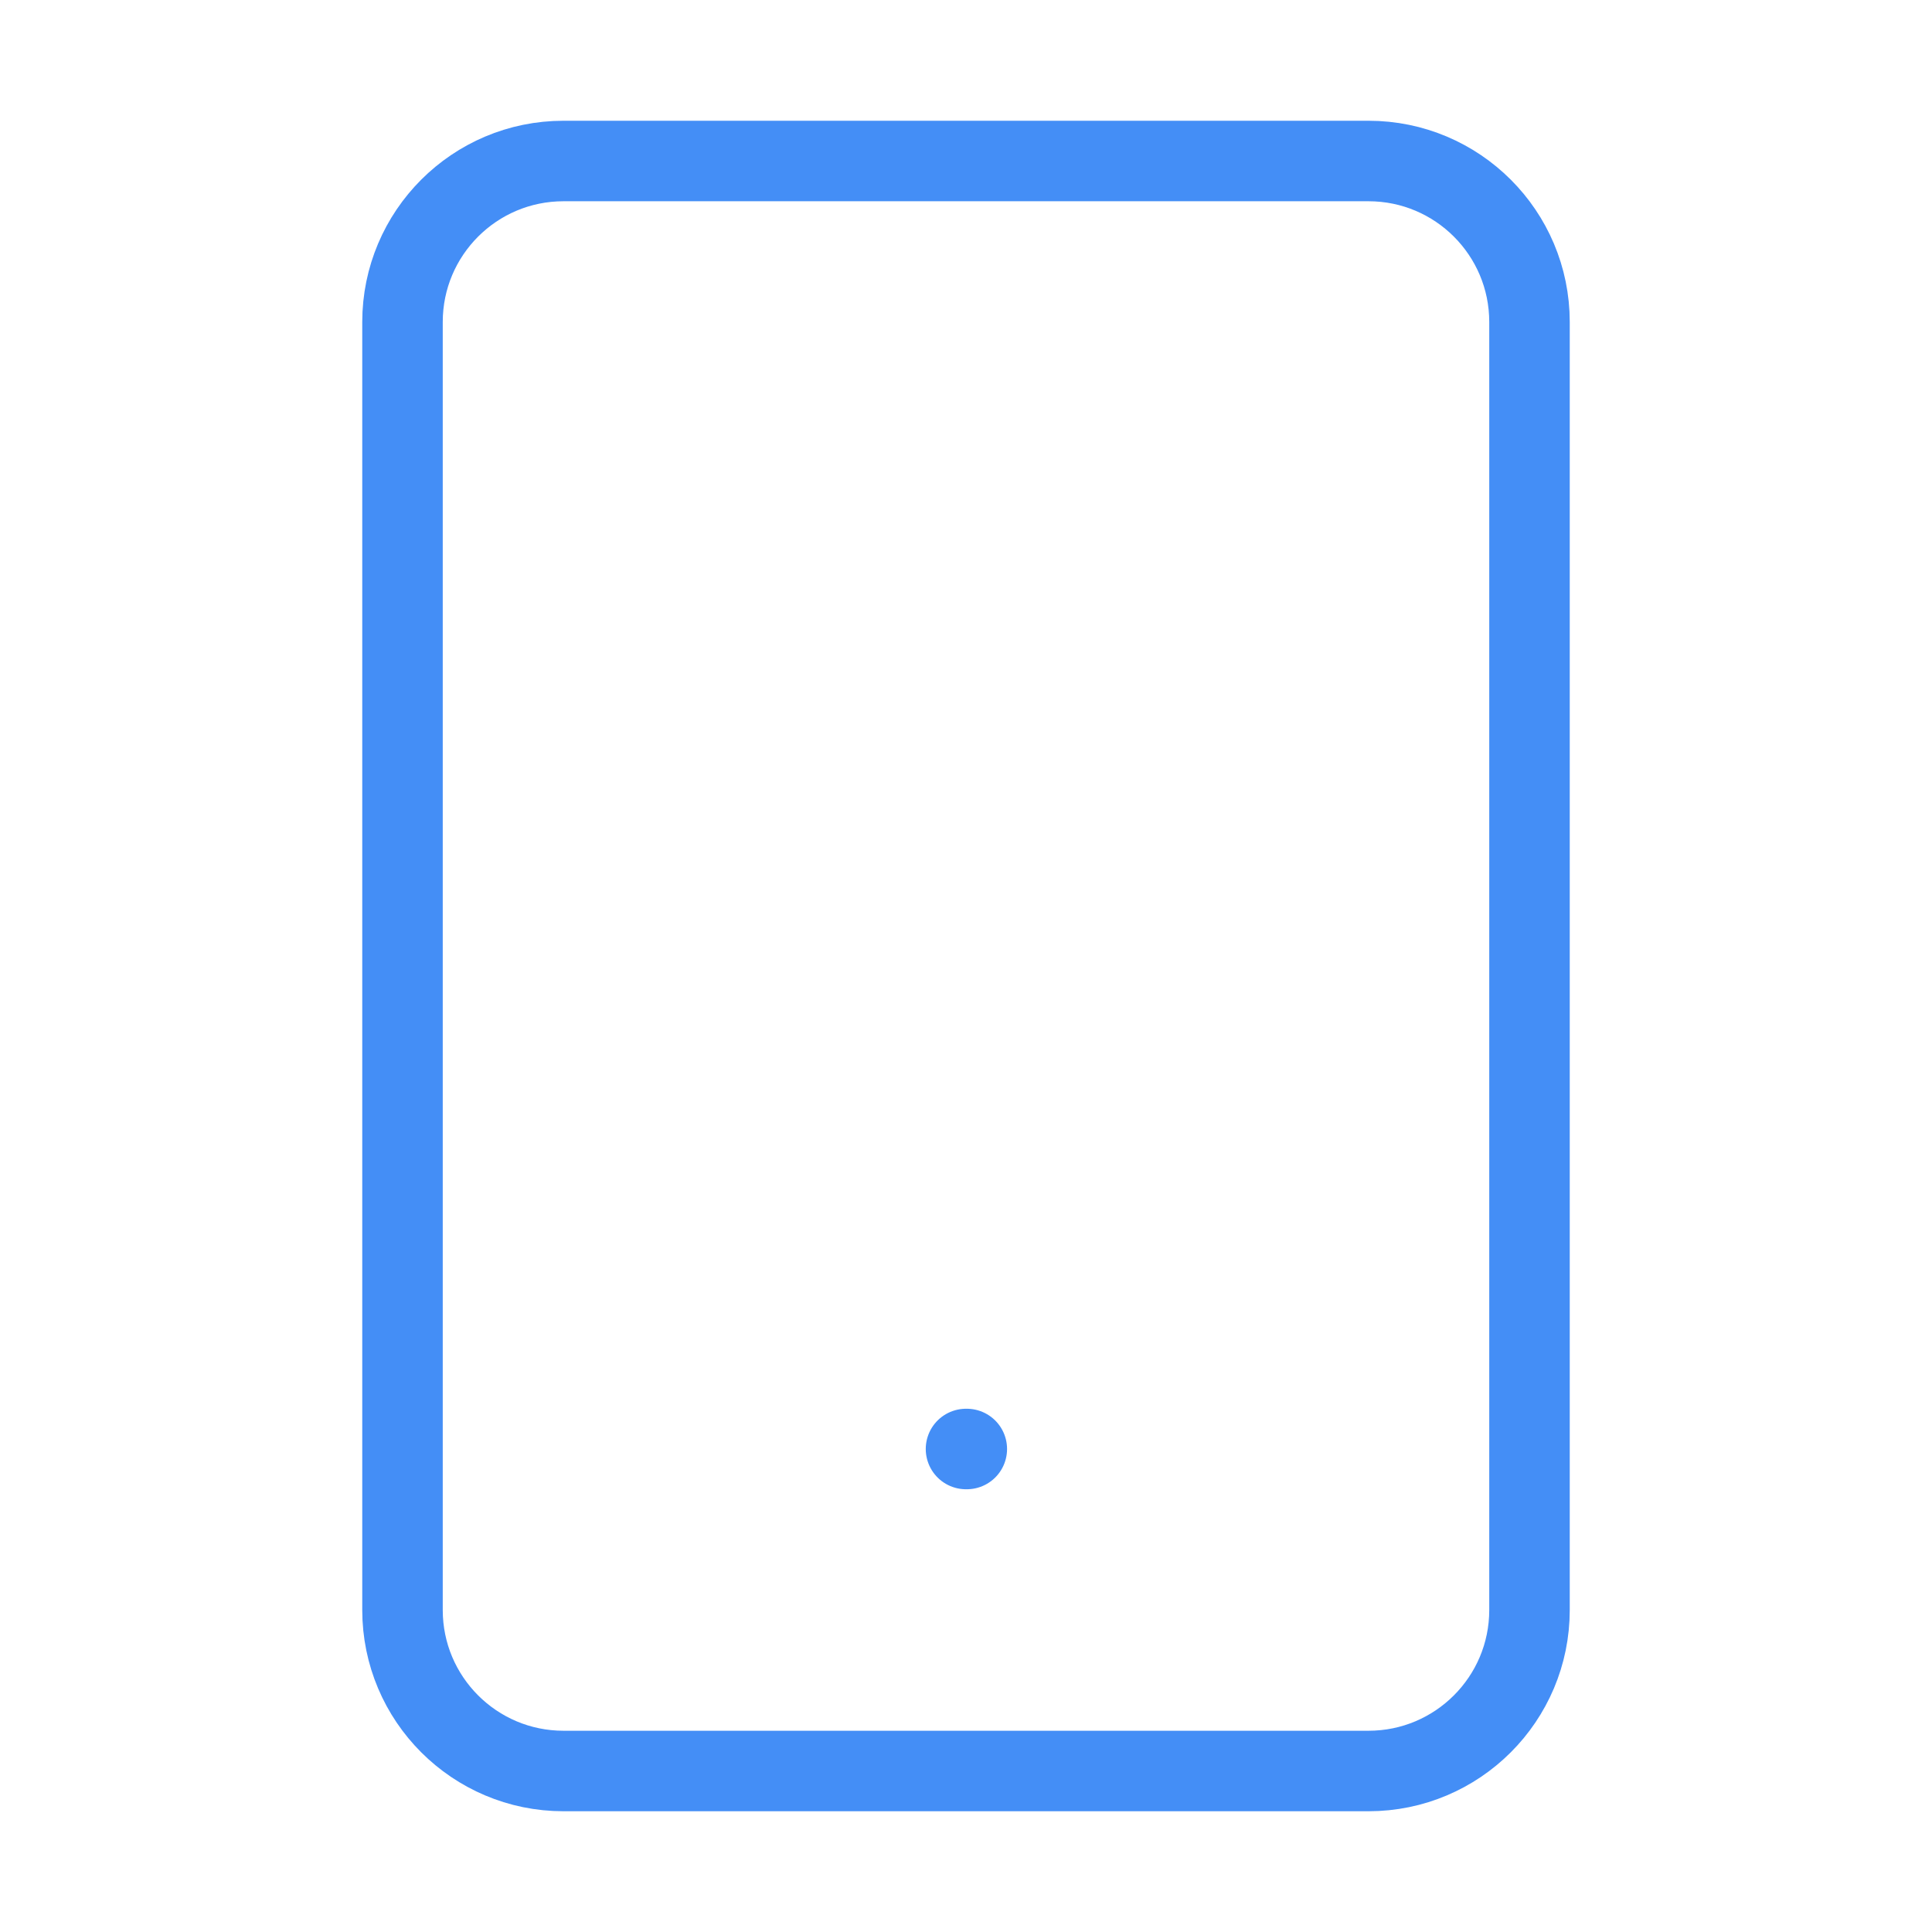
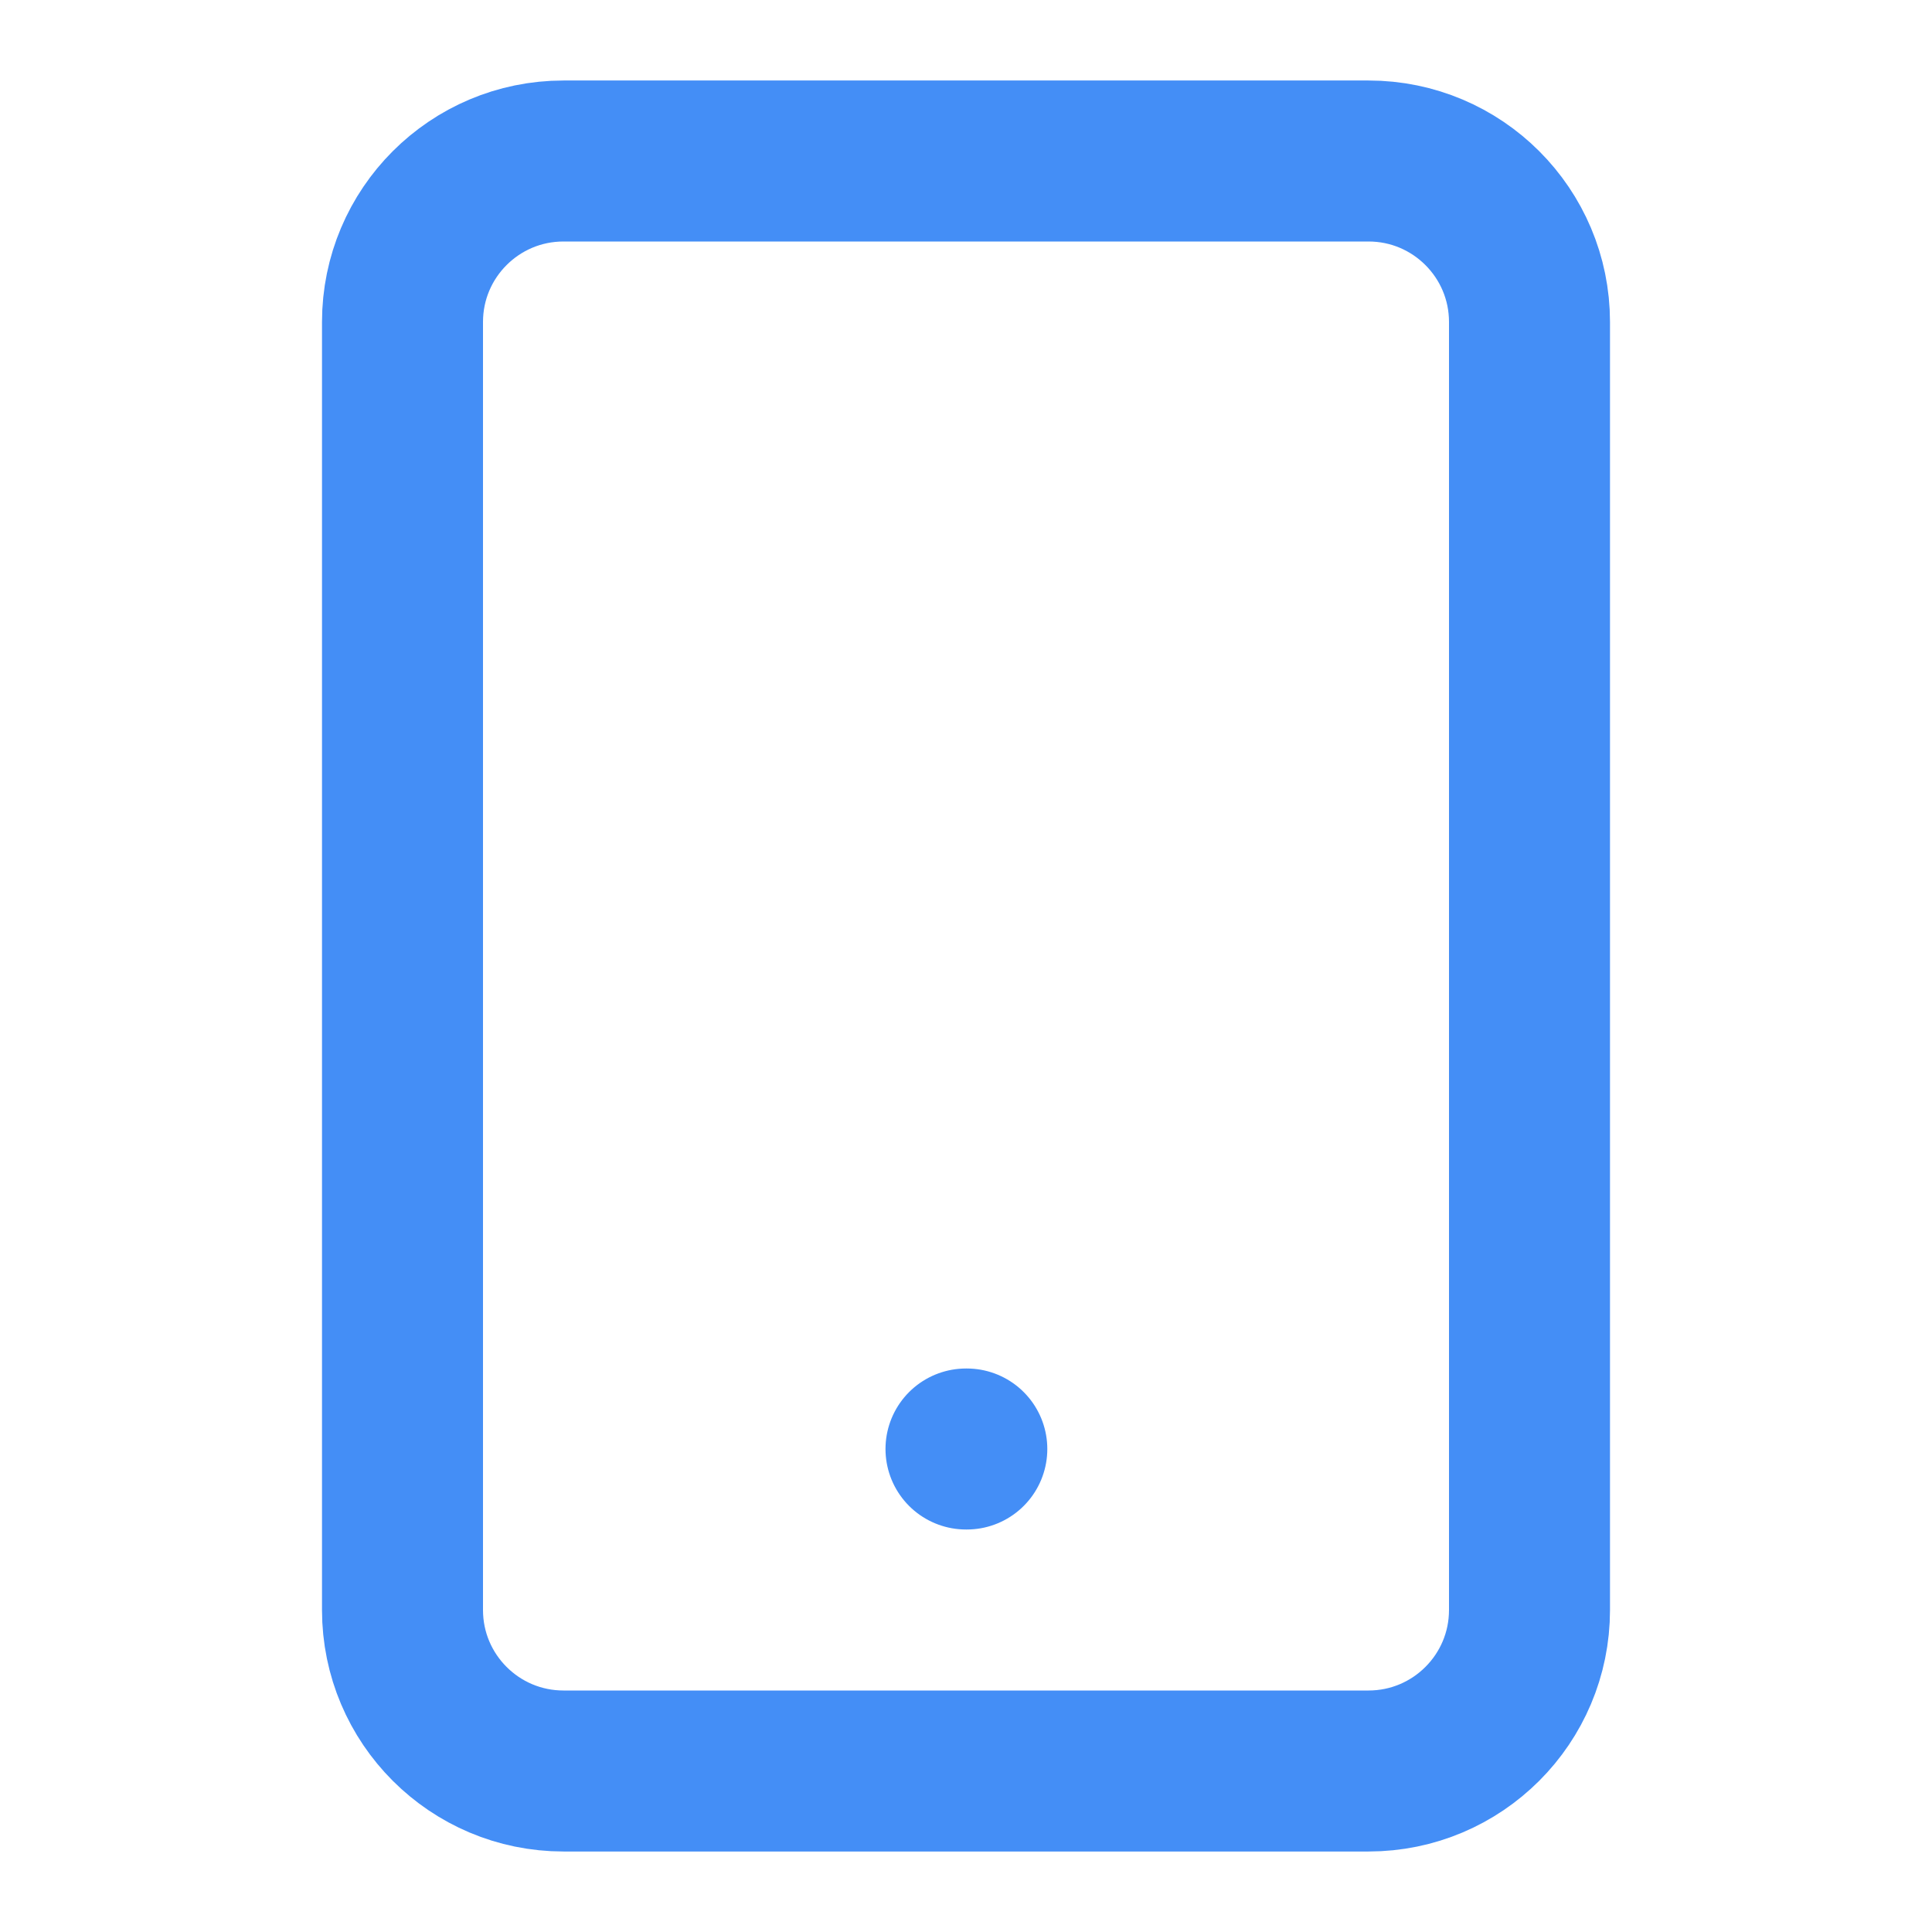
- <svg xmlns="http://www.w3.org/2000/svg" width="100" height="100" viewBox="0 0 24 24" fill="none" stroke="#448EF6" stroke-width="1" stroke-linecap="round" stroke-linejoin="round" class="feather feather-smartphone">
+ <svg xmlns="http://www.w3.org/2000/svg" width="100" height="100" viewBox="0 0 24 24" fill="none" stroke="#448EF6" stroke-width="2" stroke-linecap="round" stroke-linejoin="round" class="feather feather-smartphone">
  <rect x="5" y="2" width="14" height="20" rx="2" ry="2" />
  <line x1="12" y1="18" x2="12.01" y2="18" />
</svg>
